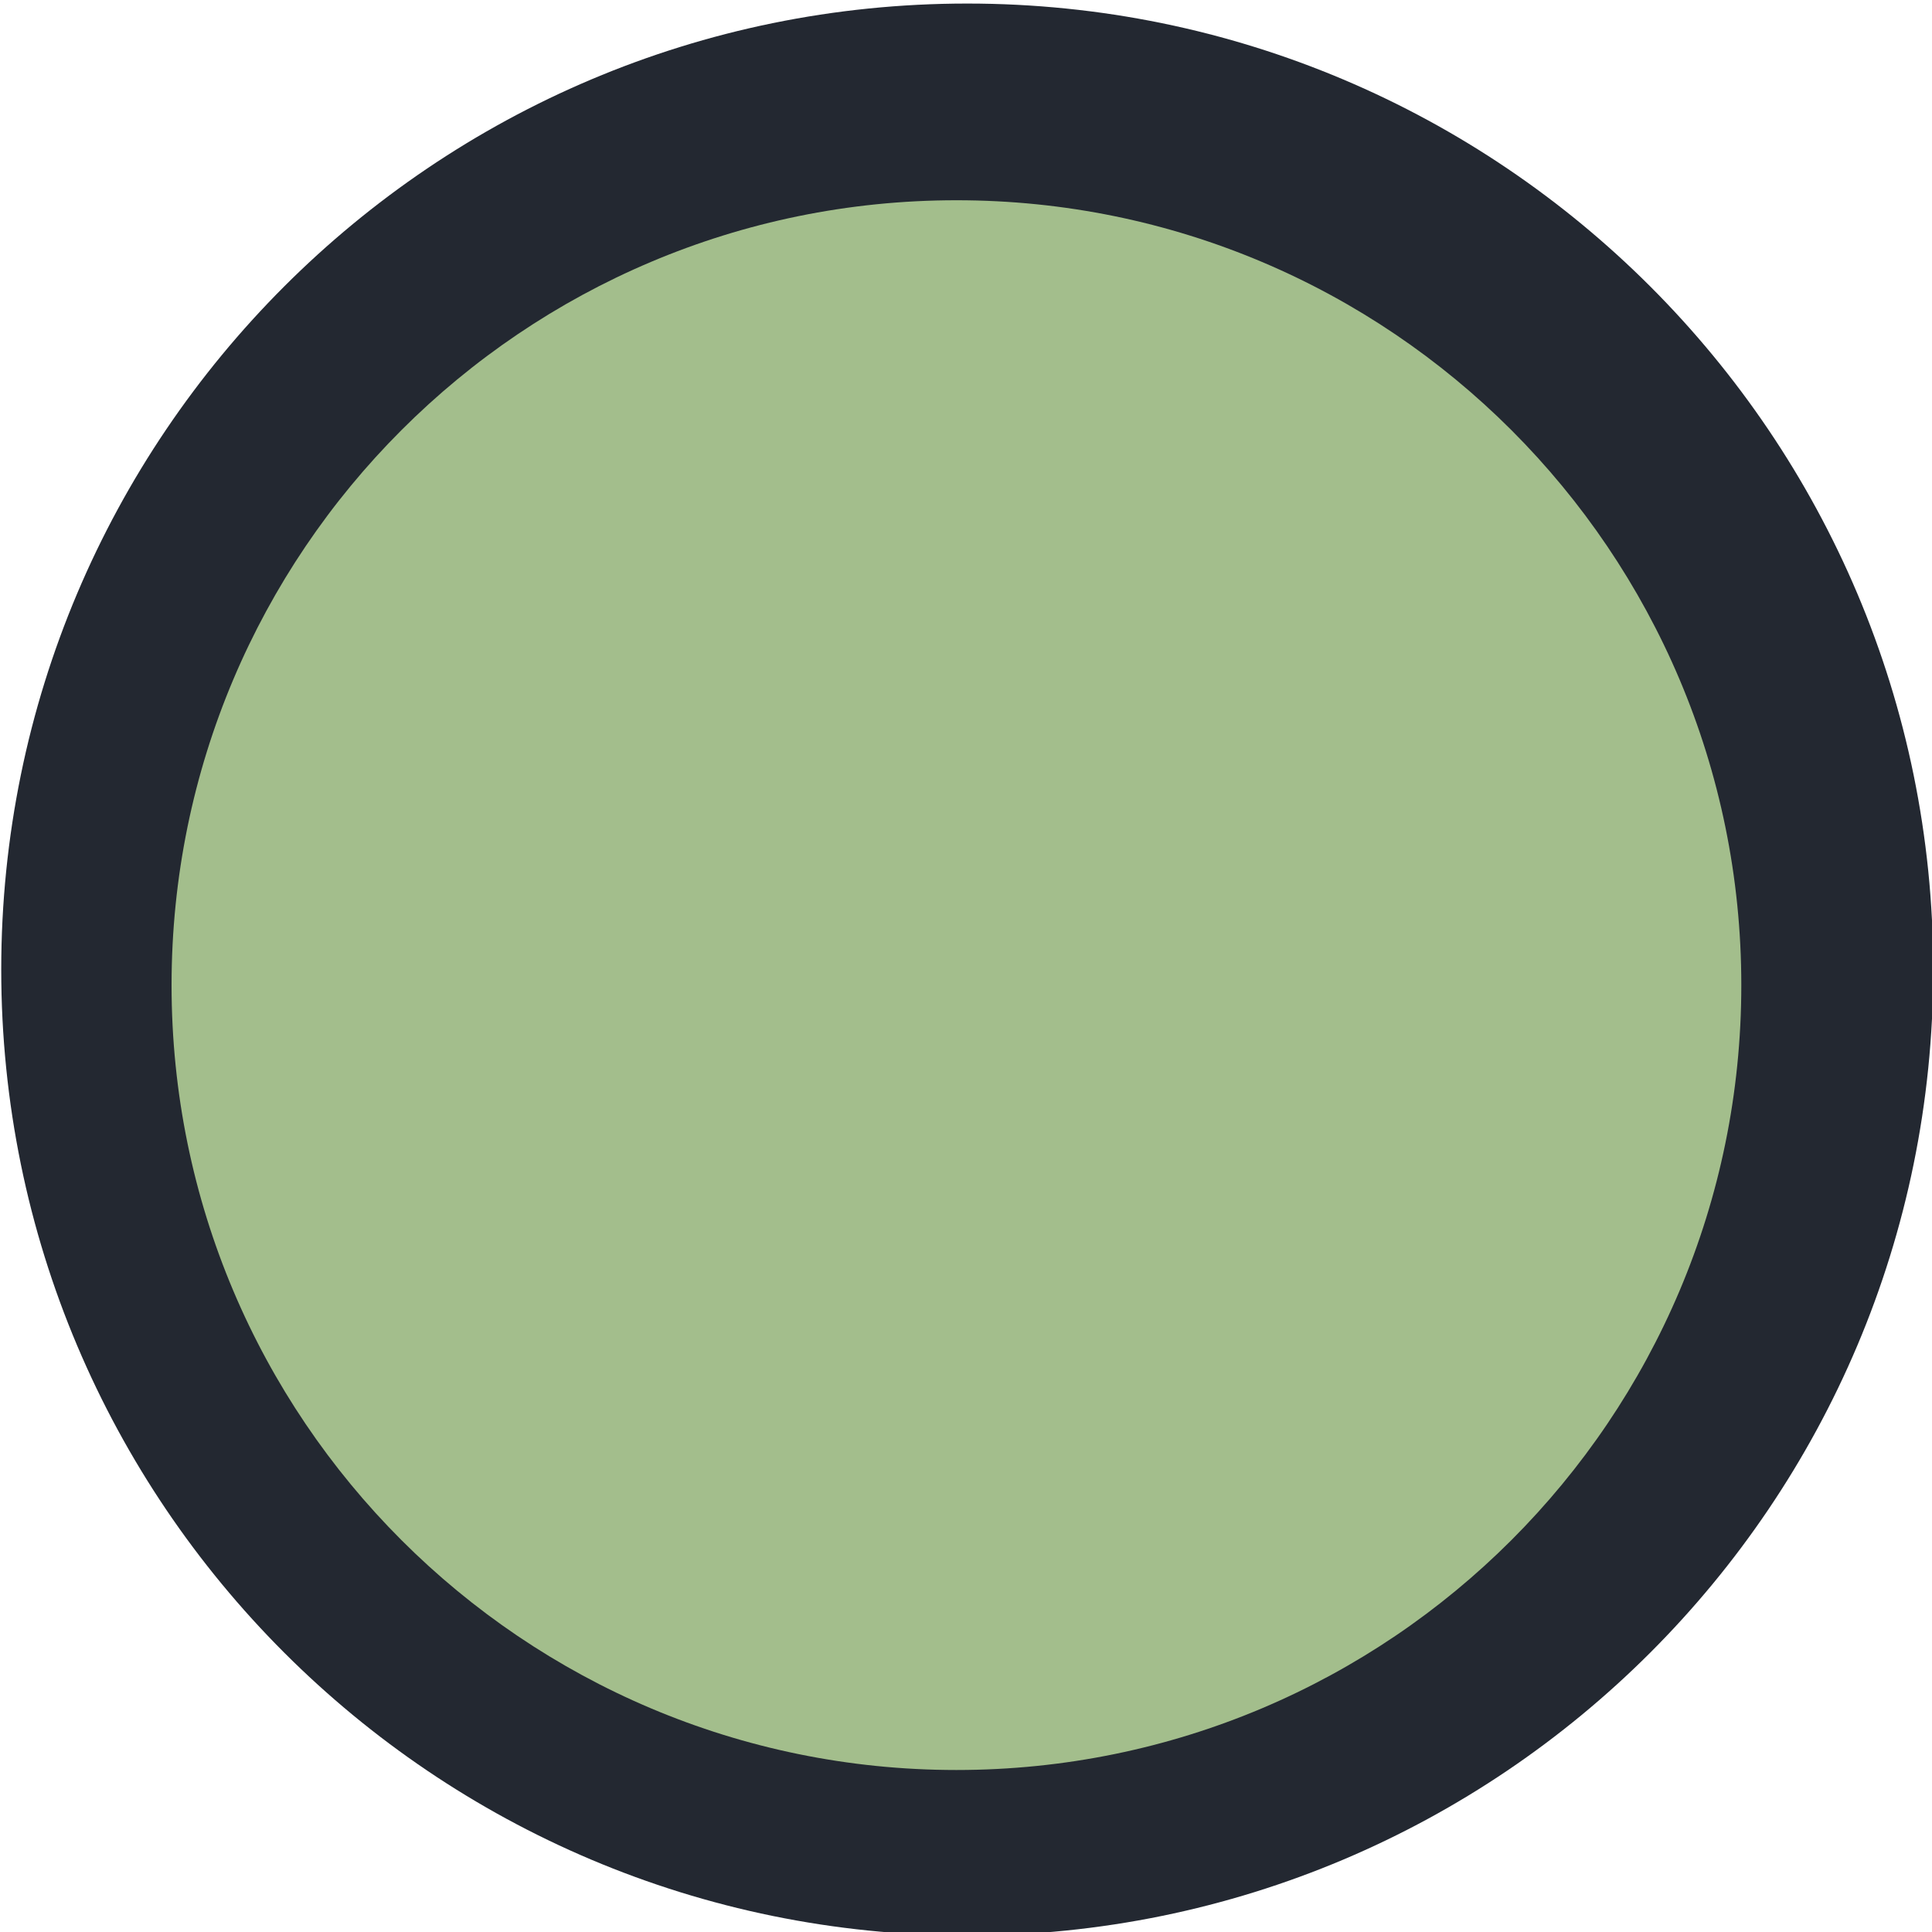
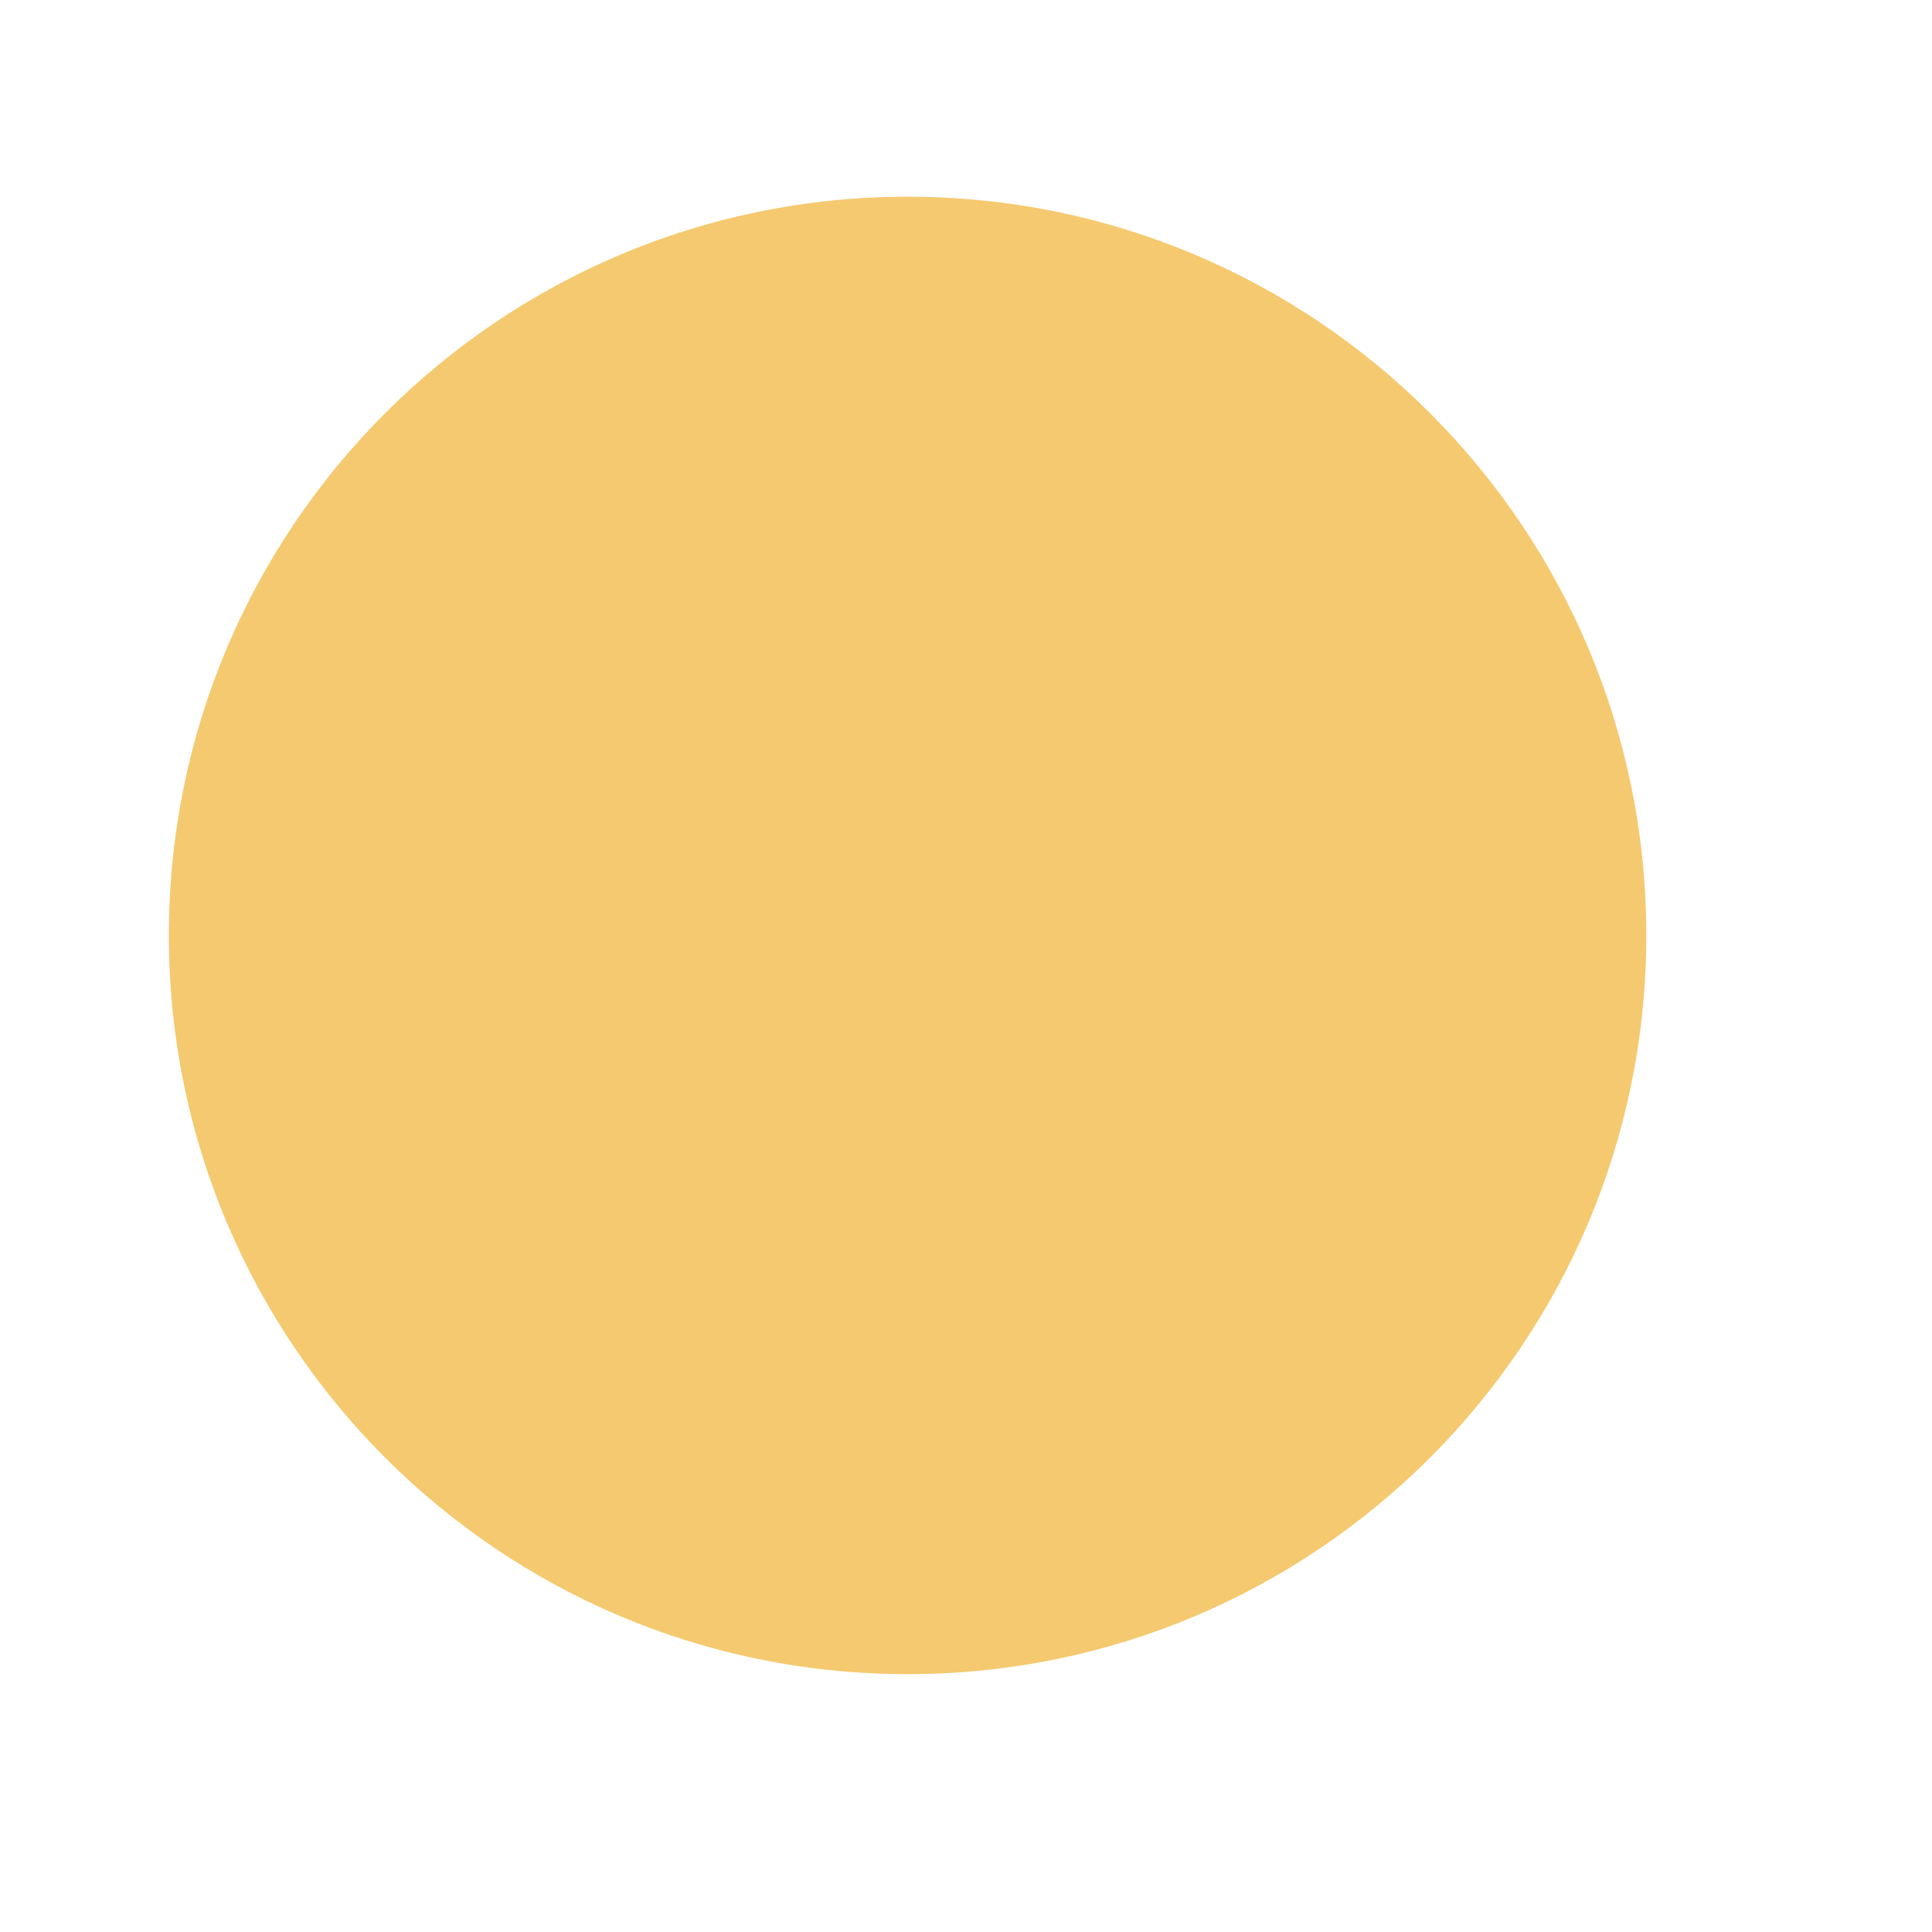
- <svg xmlns="http://www.w3.org/2000/svg" width="16" height="16" id="svg2" version="1.1">
-   <defs id="defs4" />
-   <g id="layer1" transform="translate(-671.1429,-648.5765)">
-     <g transform="matrix(0.1265625,0,0,-0.1265625,672.0709,663.0964)" id="g4090">
-       <g transform="scale(0.1,0.1)" id="g4092">
-         <g transform="matrix(10,0,0,10,-4.003492,0.1181699)" id="g4285">
-           <g transform="scale(0.1,0.1)" id="g4287">
-             <path id="path4289" style="fill:#232831;fill-opacity:1;fill-rule:evenodd;stroke:none;stroke-width:1.143" d="m 563.588,-119.388 c 349.093,0 632.093,283.001 632.093,632.098 0,349.099 -283.001,632.099 -632.093,632.099 -349.103,0 -632.104,-283.001 -632.104,-632.099 0,-349.097 283.001,-632.098 632.104,-632.098" />
-             <path id="path4291" style="fill:#a3be8c;fill-opacity:1;fill-rule:evenodd;stroke:none" d="m 556.522,-11.061 c 283.641,0 513.577,229.942 513.577,513.582 0,283.642 -229.937,513.579 -513.577,513.579 -283.646,0 -513.583,-229.937 -513.583,-513.579 0,-283.641 229.937,-513.582 513.583,-513.582" />
-           </g>
-         </g>
-       </g>
-     </g>
-   </g>
+ <svg xmlns="http://www.w3.org/2000/svg" width="17" height="17" viewBox="0 0 17 17" fill="none">
+   <path fill-rule="evenodd" clip-rule="evenodd" d="M7.986 14.731C11.576 14.731 14.486 11.821 14.486 8.231C14.486 4.641 11.576 1.731 7.986 1.731C4.396 1.731 1.486 4.641 1.486 8.231C1.486 11.821 4.396 14.731 7.986 14.731" fill="#F5C96F" />
</svg>
